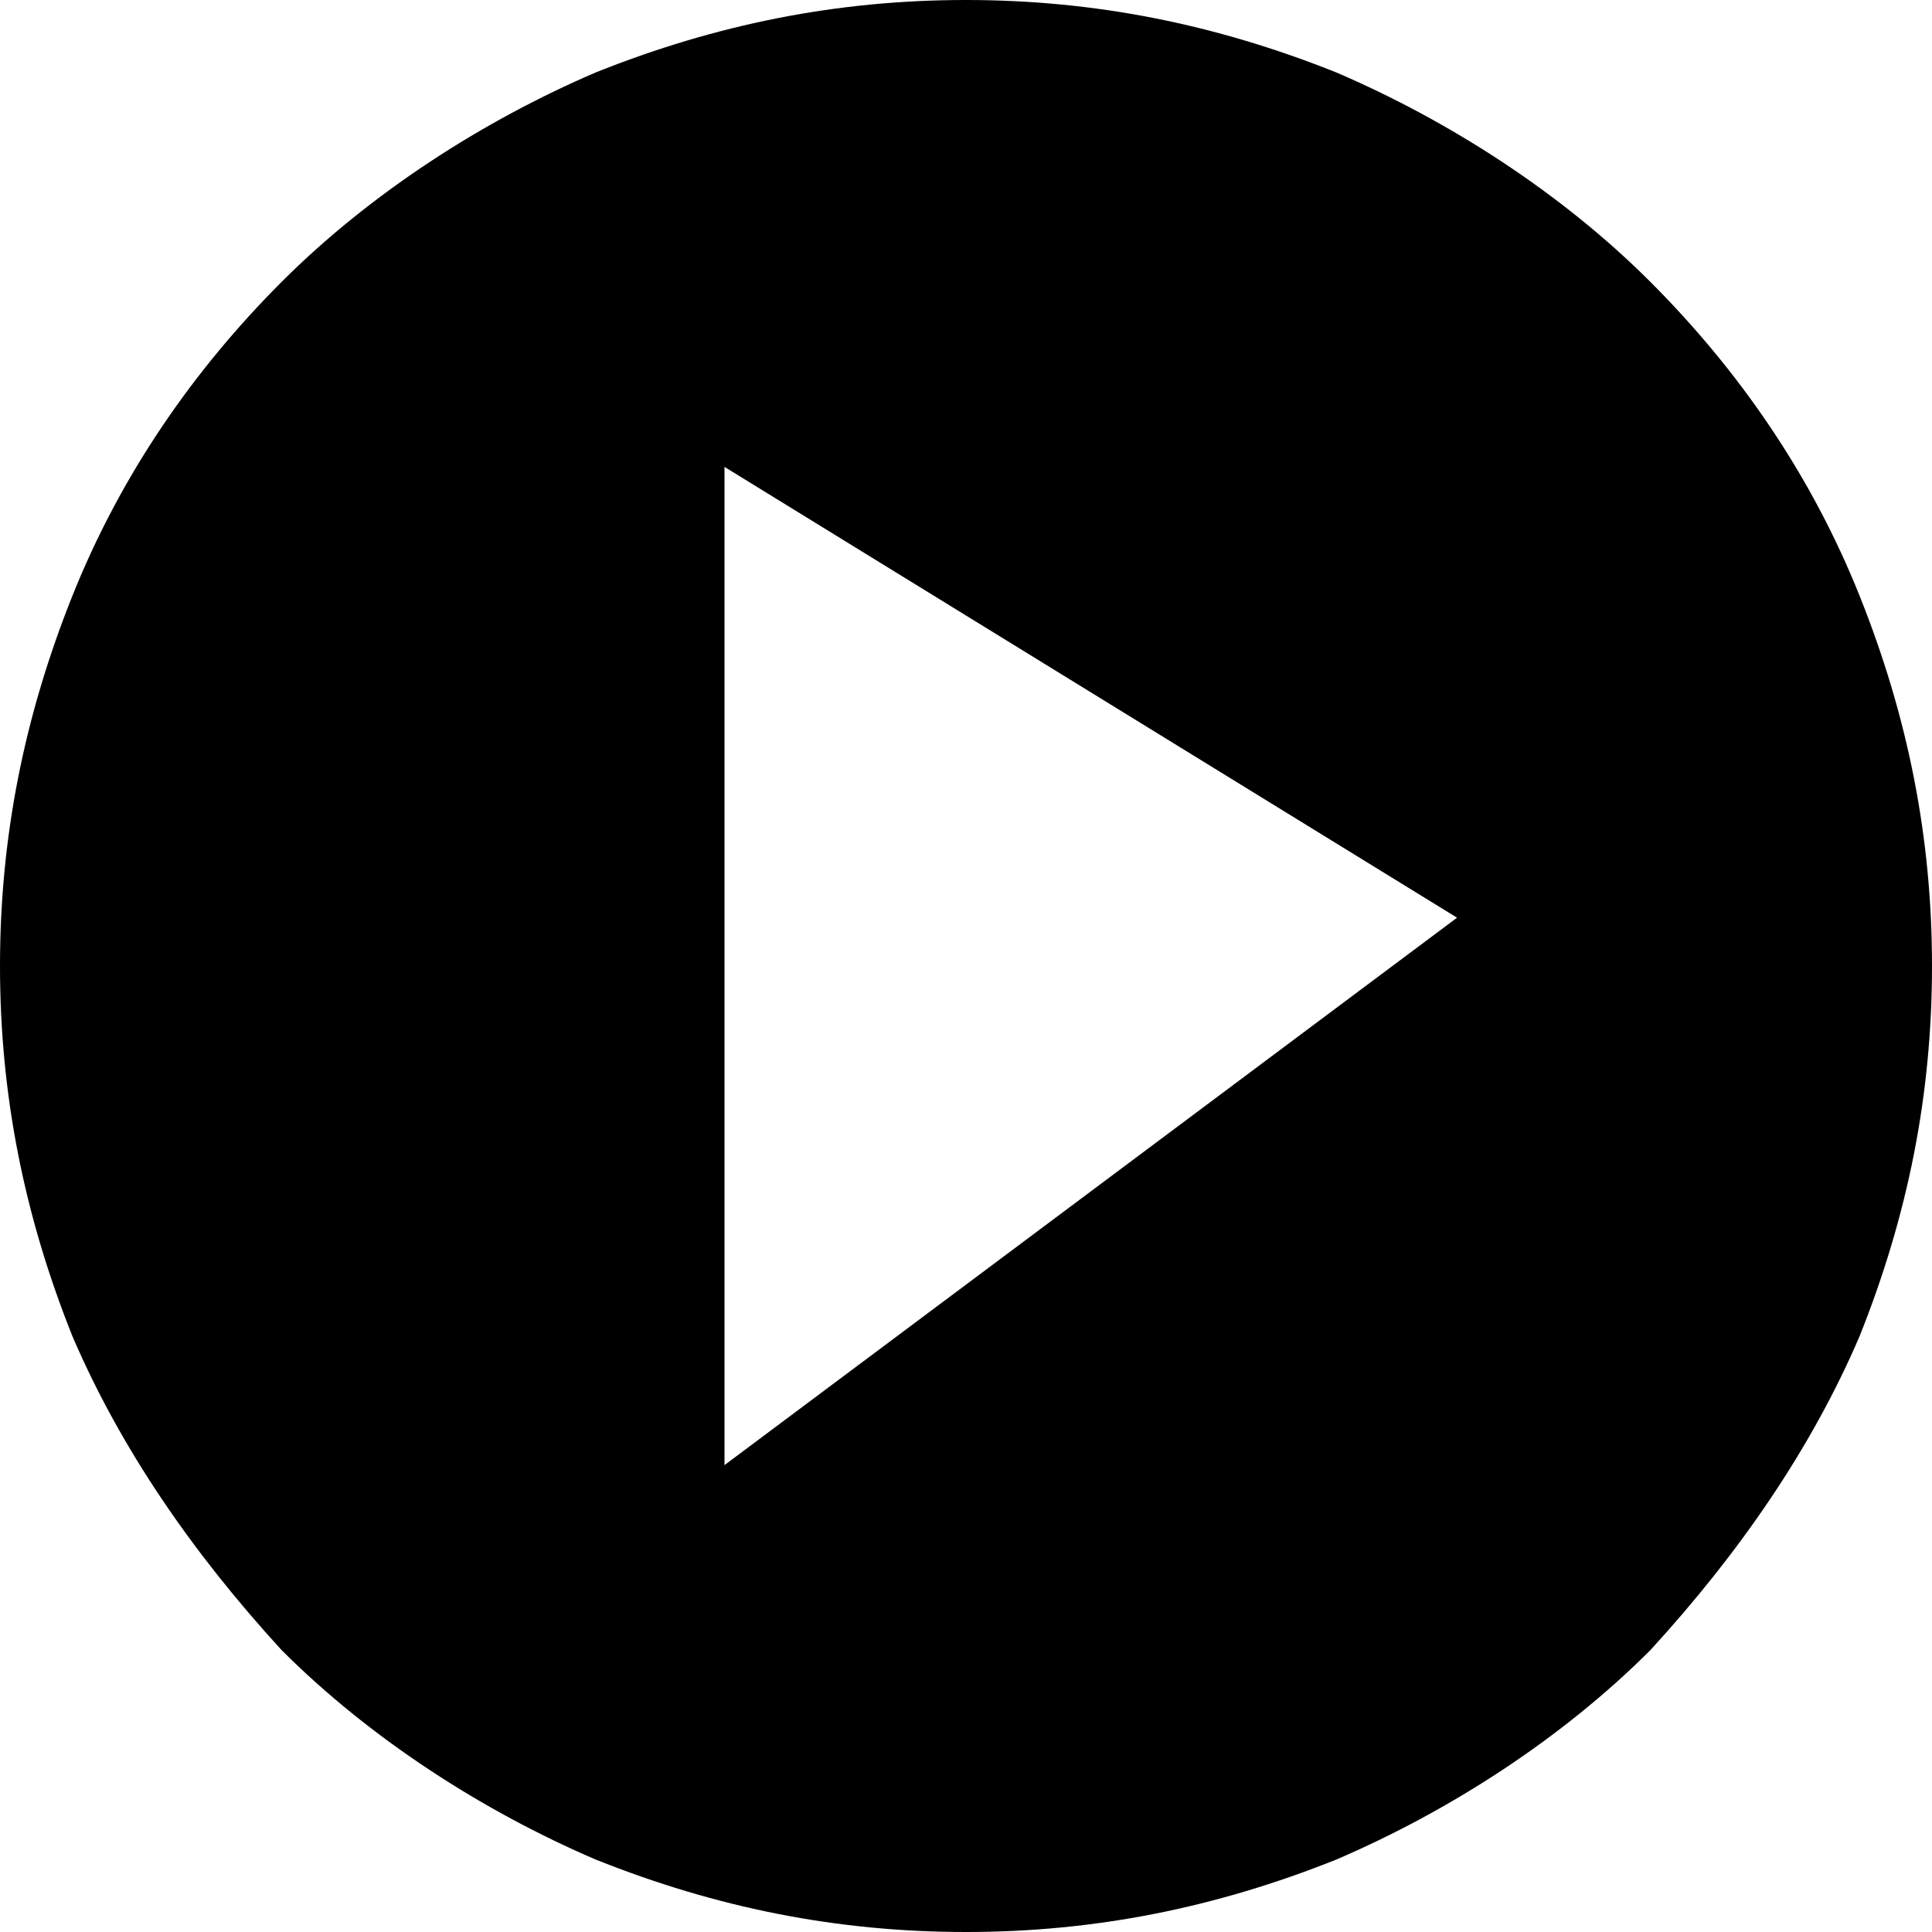
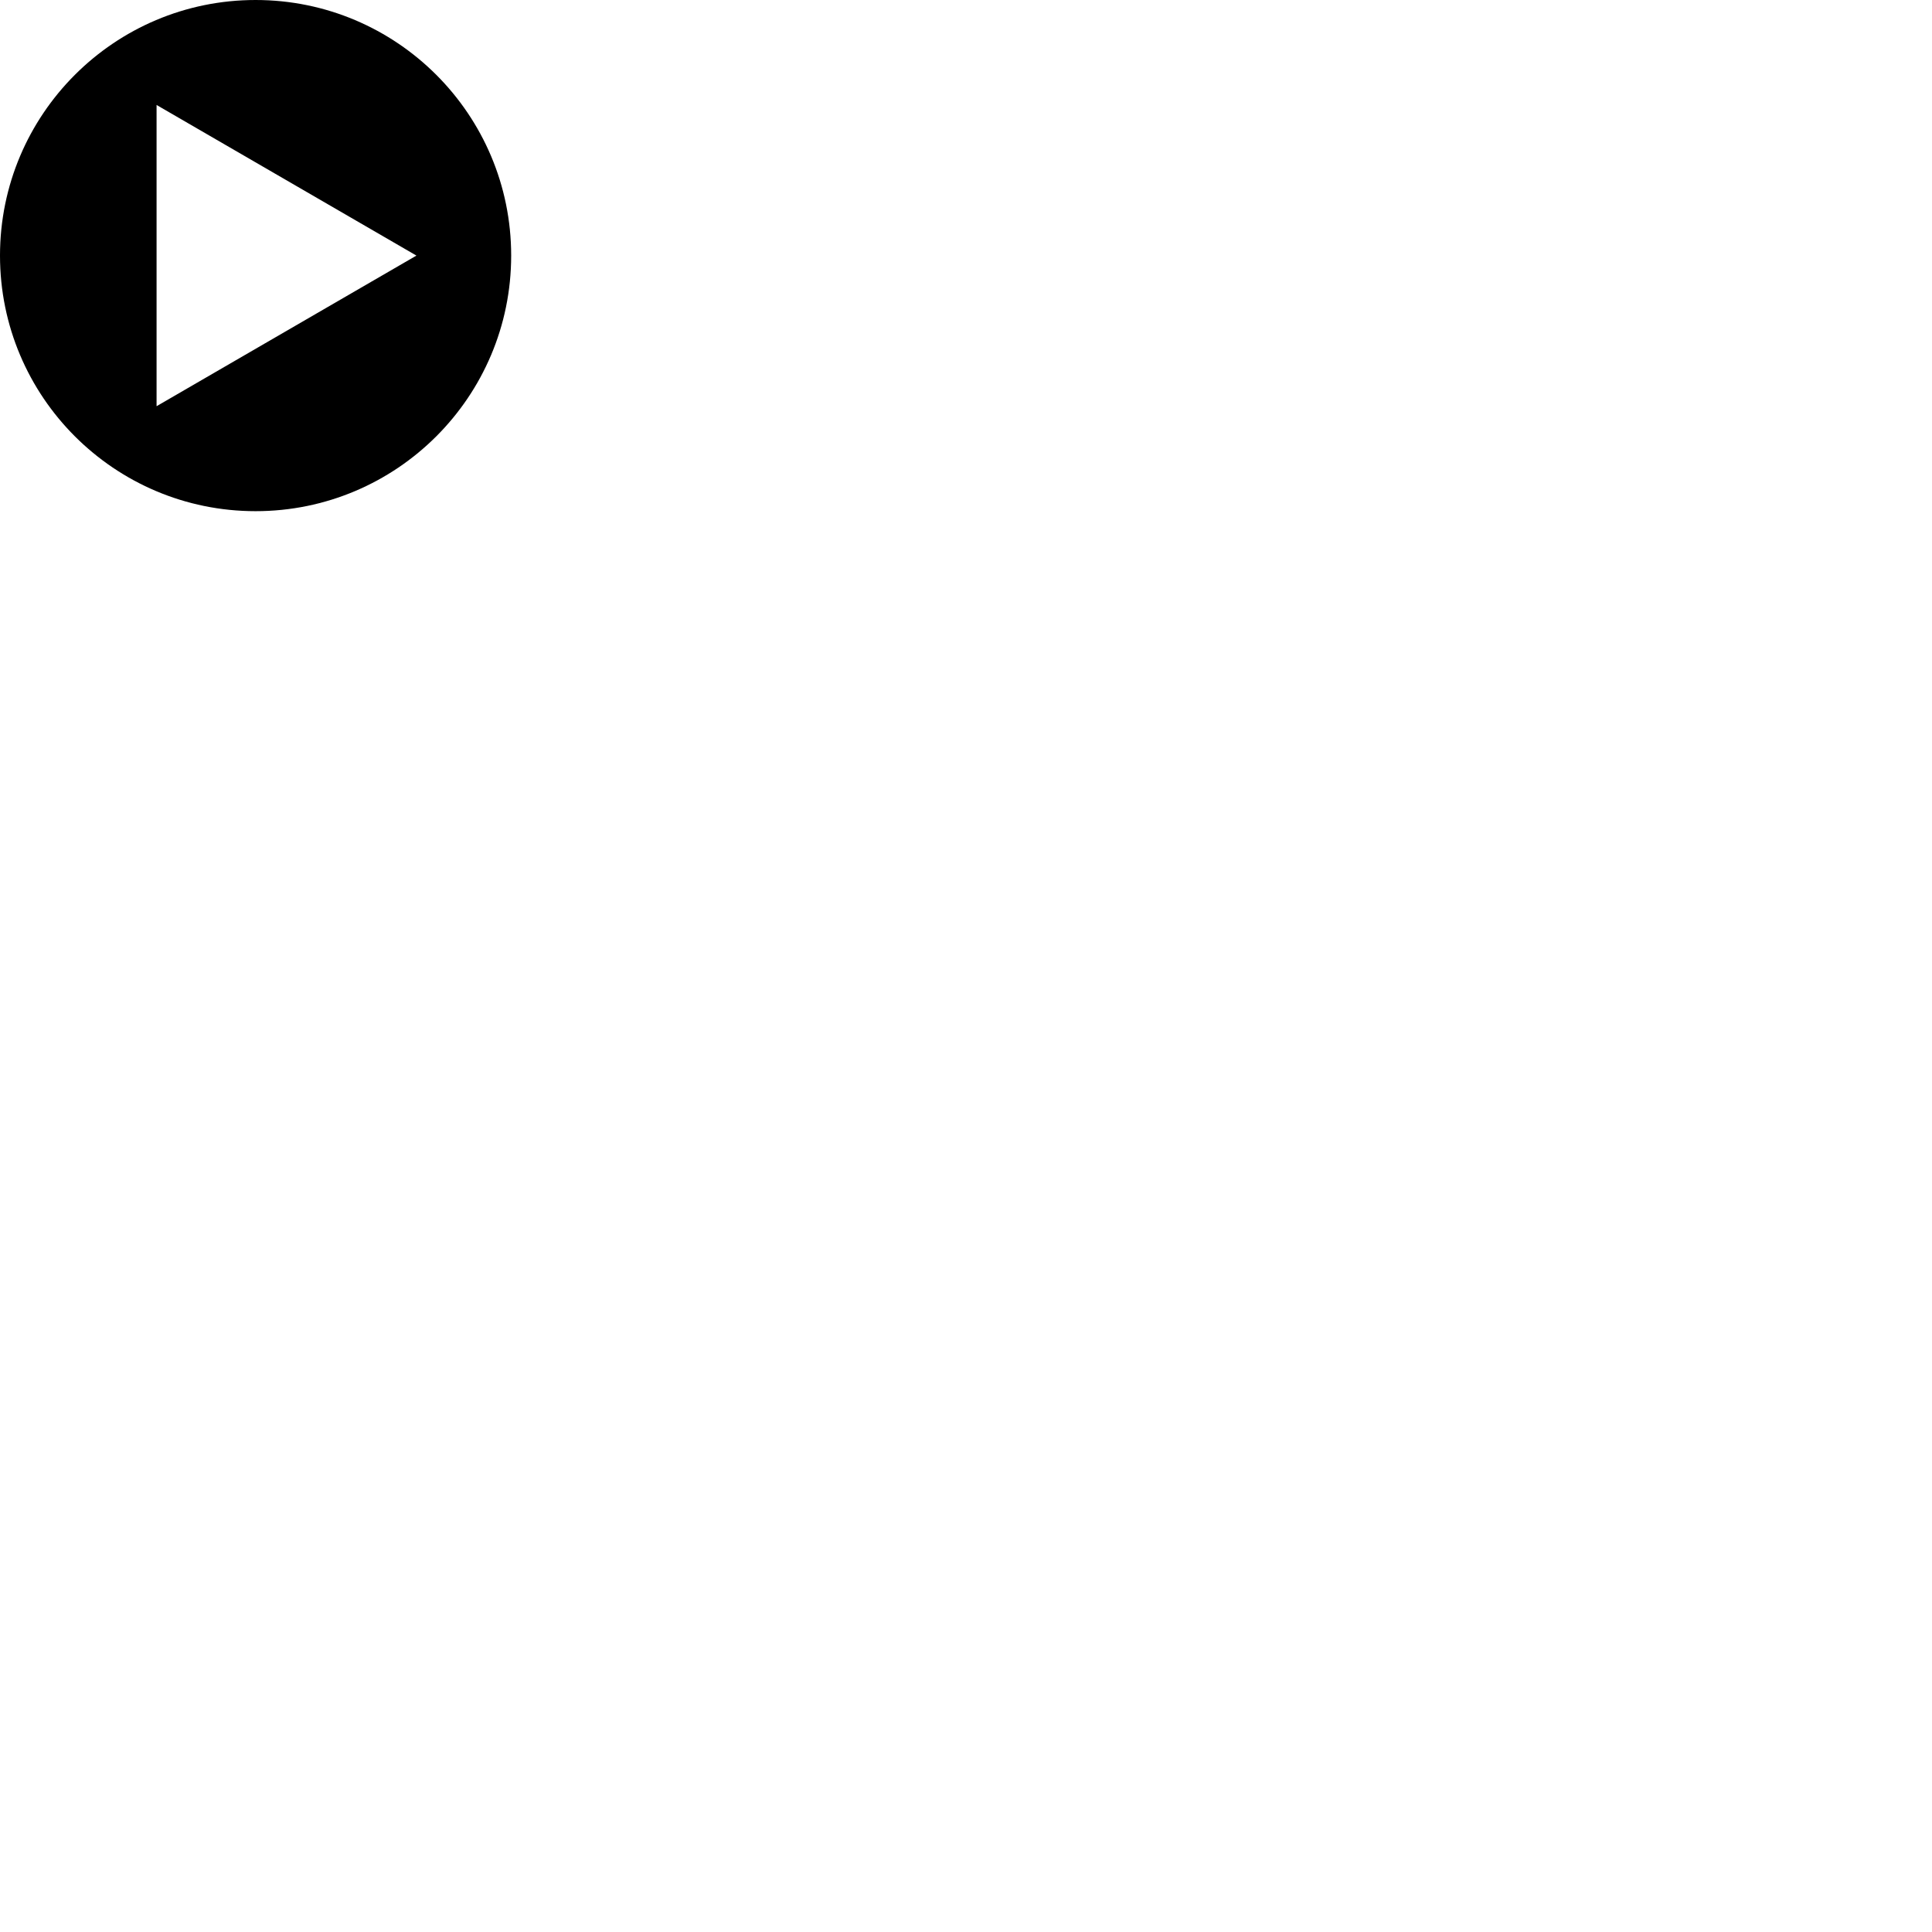
<svg xmlns="http://www.w3.org/2000/svg" version="1.2" viewBox="0 0 24 24" width="24" height="24">
  <style />
-   <path d="m12 0c-1.6 0-3.1 0.3-4.6 0.9-1.4 0.6-2.8 1.5-3.9 2.6-1.1 1.1-2 2.4-2.6 3.9-0.6 1.5-0.9 3-0.9 4.6 0 1.6 0.3 3.1 0.9 4.6 0.6 1.4 1.5 2.7 2.6 3.9 1.1 1.1 2.5 2 3.9 2.6 1.5 0.6 3 0.9 4.6 0.9 1.6 0 3.1-0.3 4.6-0.9 1.4-0.6 2.8-1.5 3.9-2.6 1.1-1.2 2-2.5 2.6-3.9 0.6-1.5 0.9-3 0.9-4.6 0-1.6-0.3-3.1-0.9-4.6-0.6-1.5-1.5-2.8-2.6-3.9-1.1-1.1-2.5-2-3.9-2.6-1.5-0.6-3-0.9-4.6-0.9zm-3 5.8l9.1 5.6-9.1 6.8z" />
+   <path d="M 3.175,0 A 3.175,3.175 0 0 0 0,3.175 3.175,3.175 0 0 0 3.175,6.35 3.175,3.175 0 0 0 6.35,3.175 3.175,3.175 0 0 0 3.175,0 Z M 1.945,1.304 5.173,3.175 1.945,5.046 Z" />
</svg>
